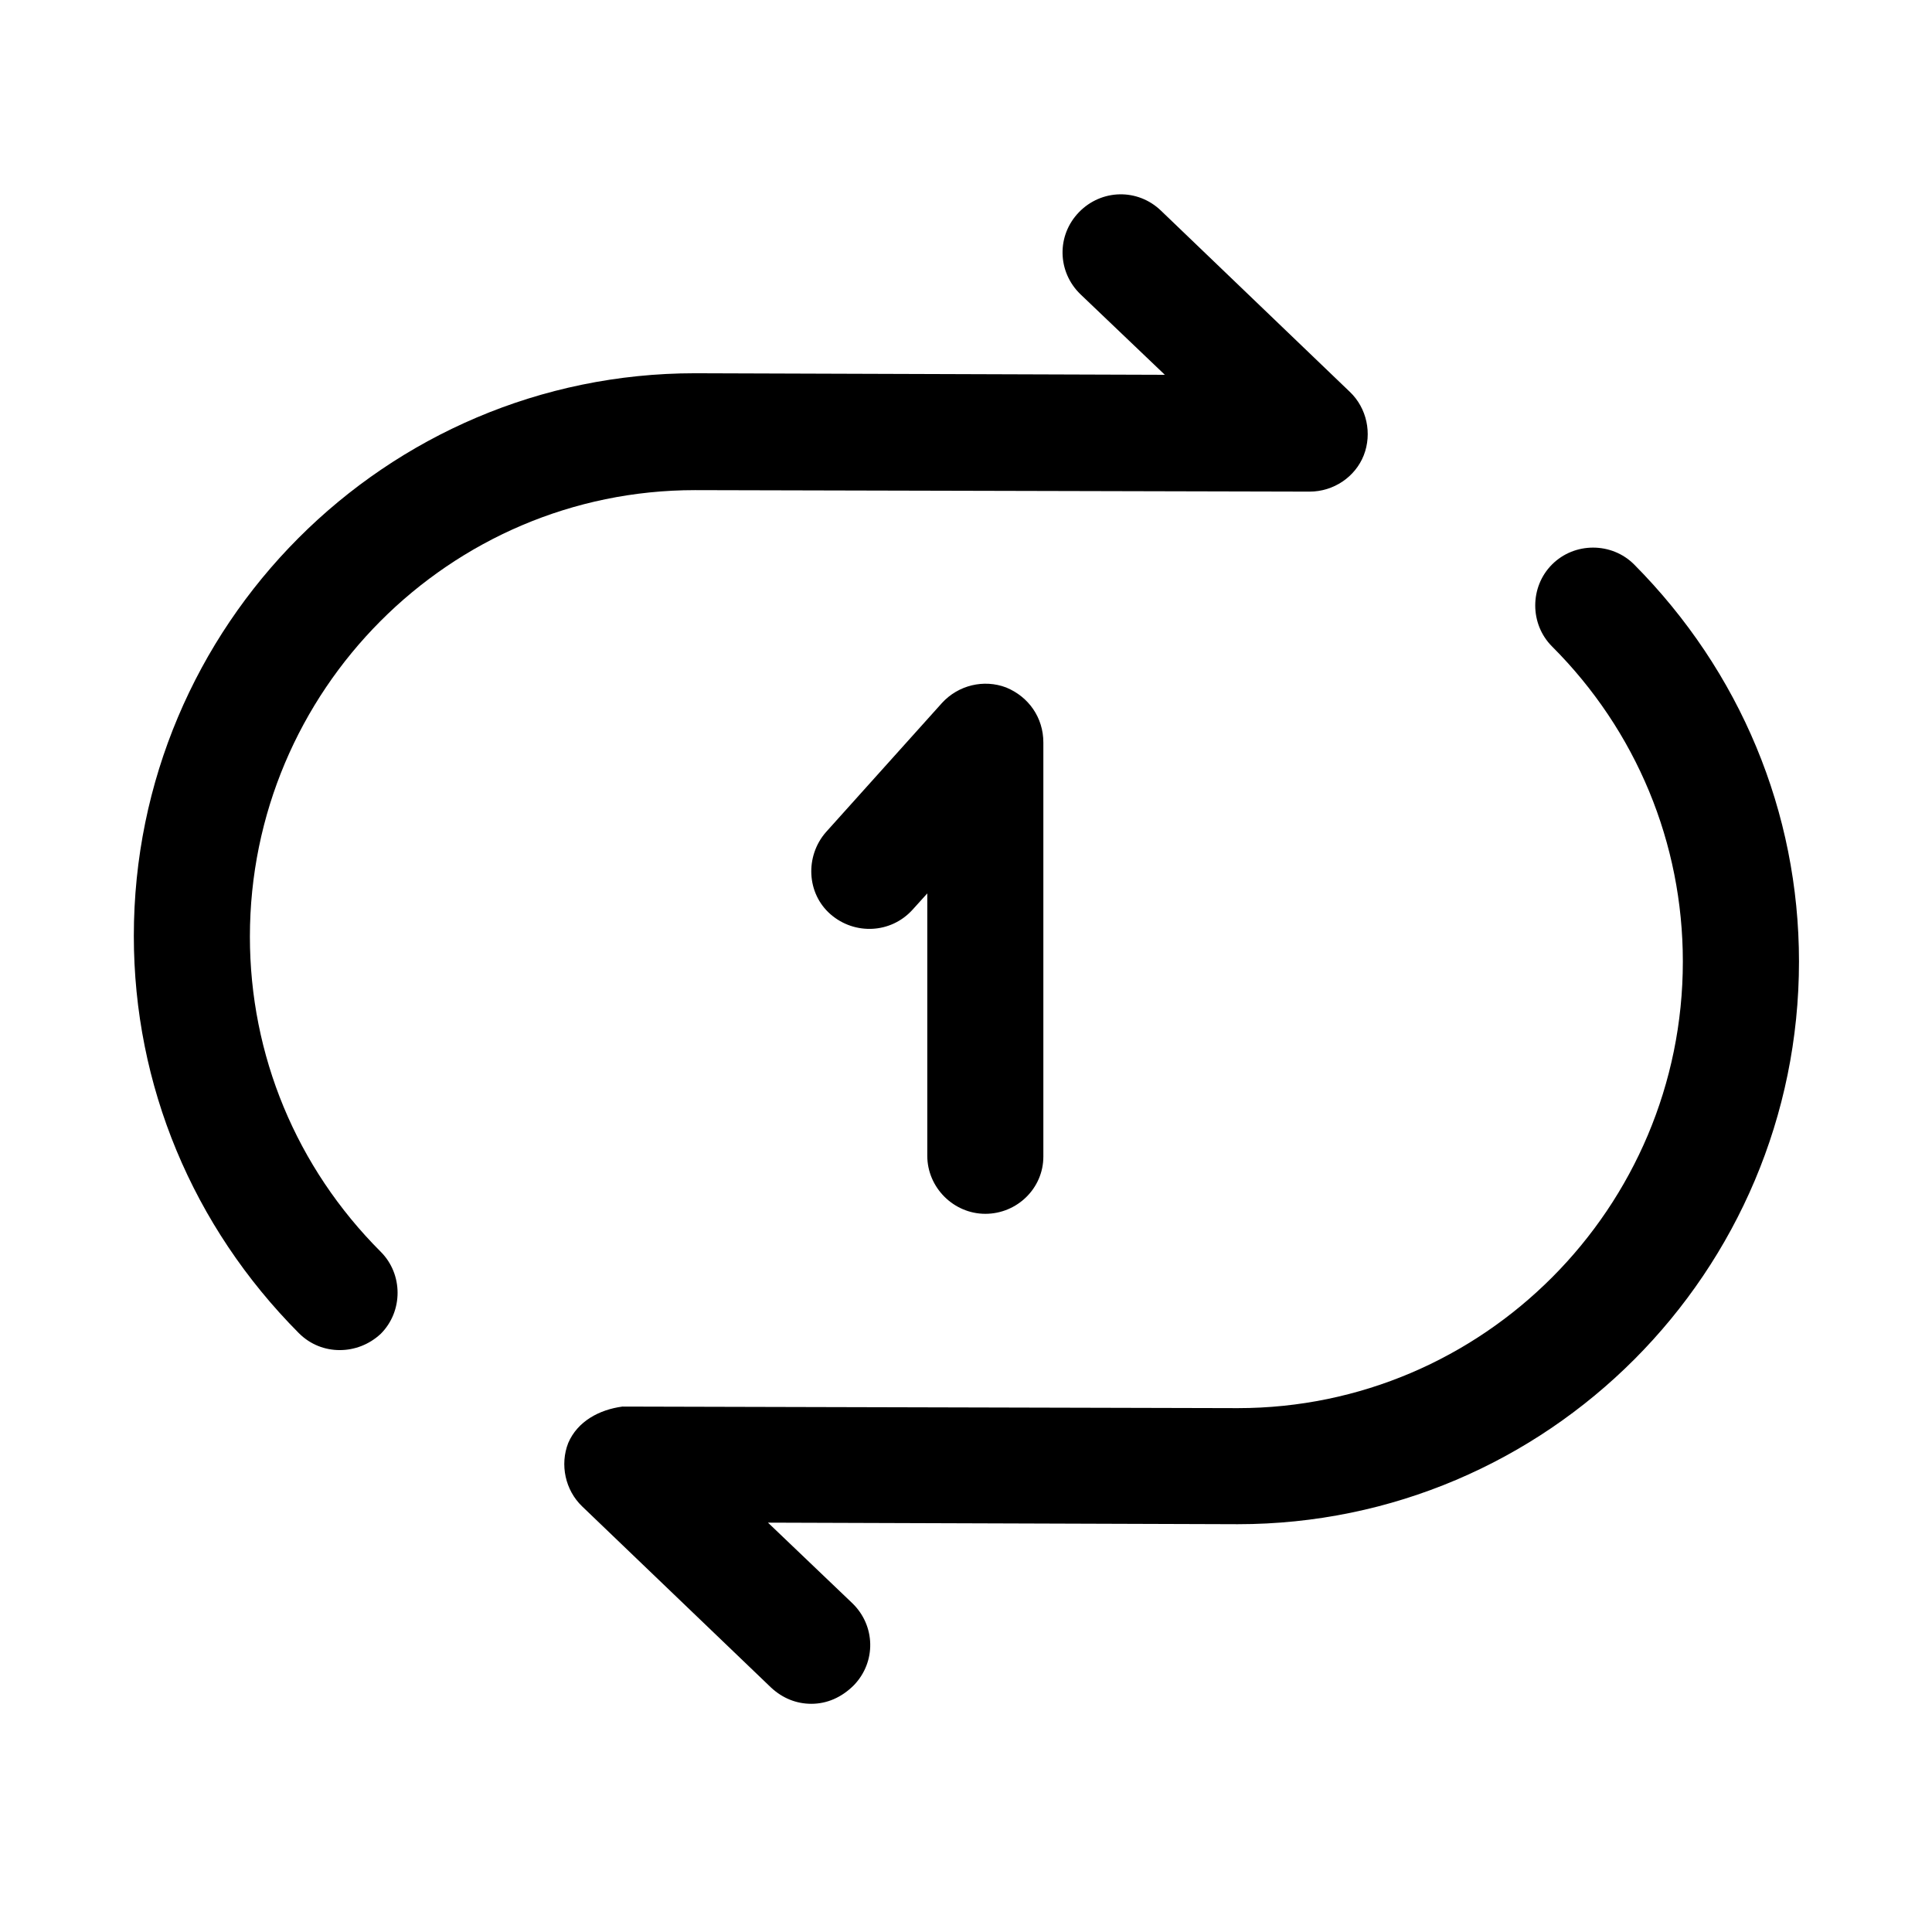
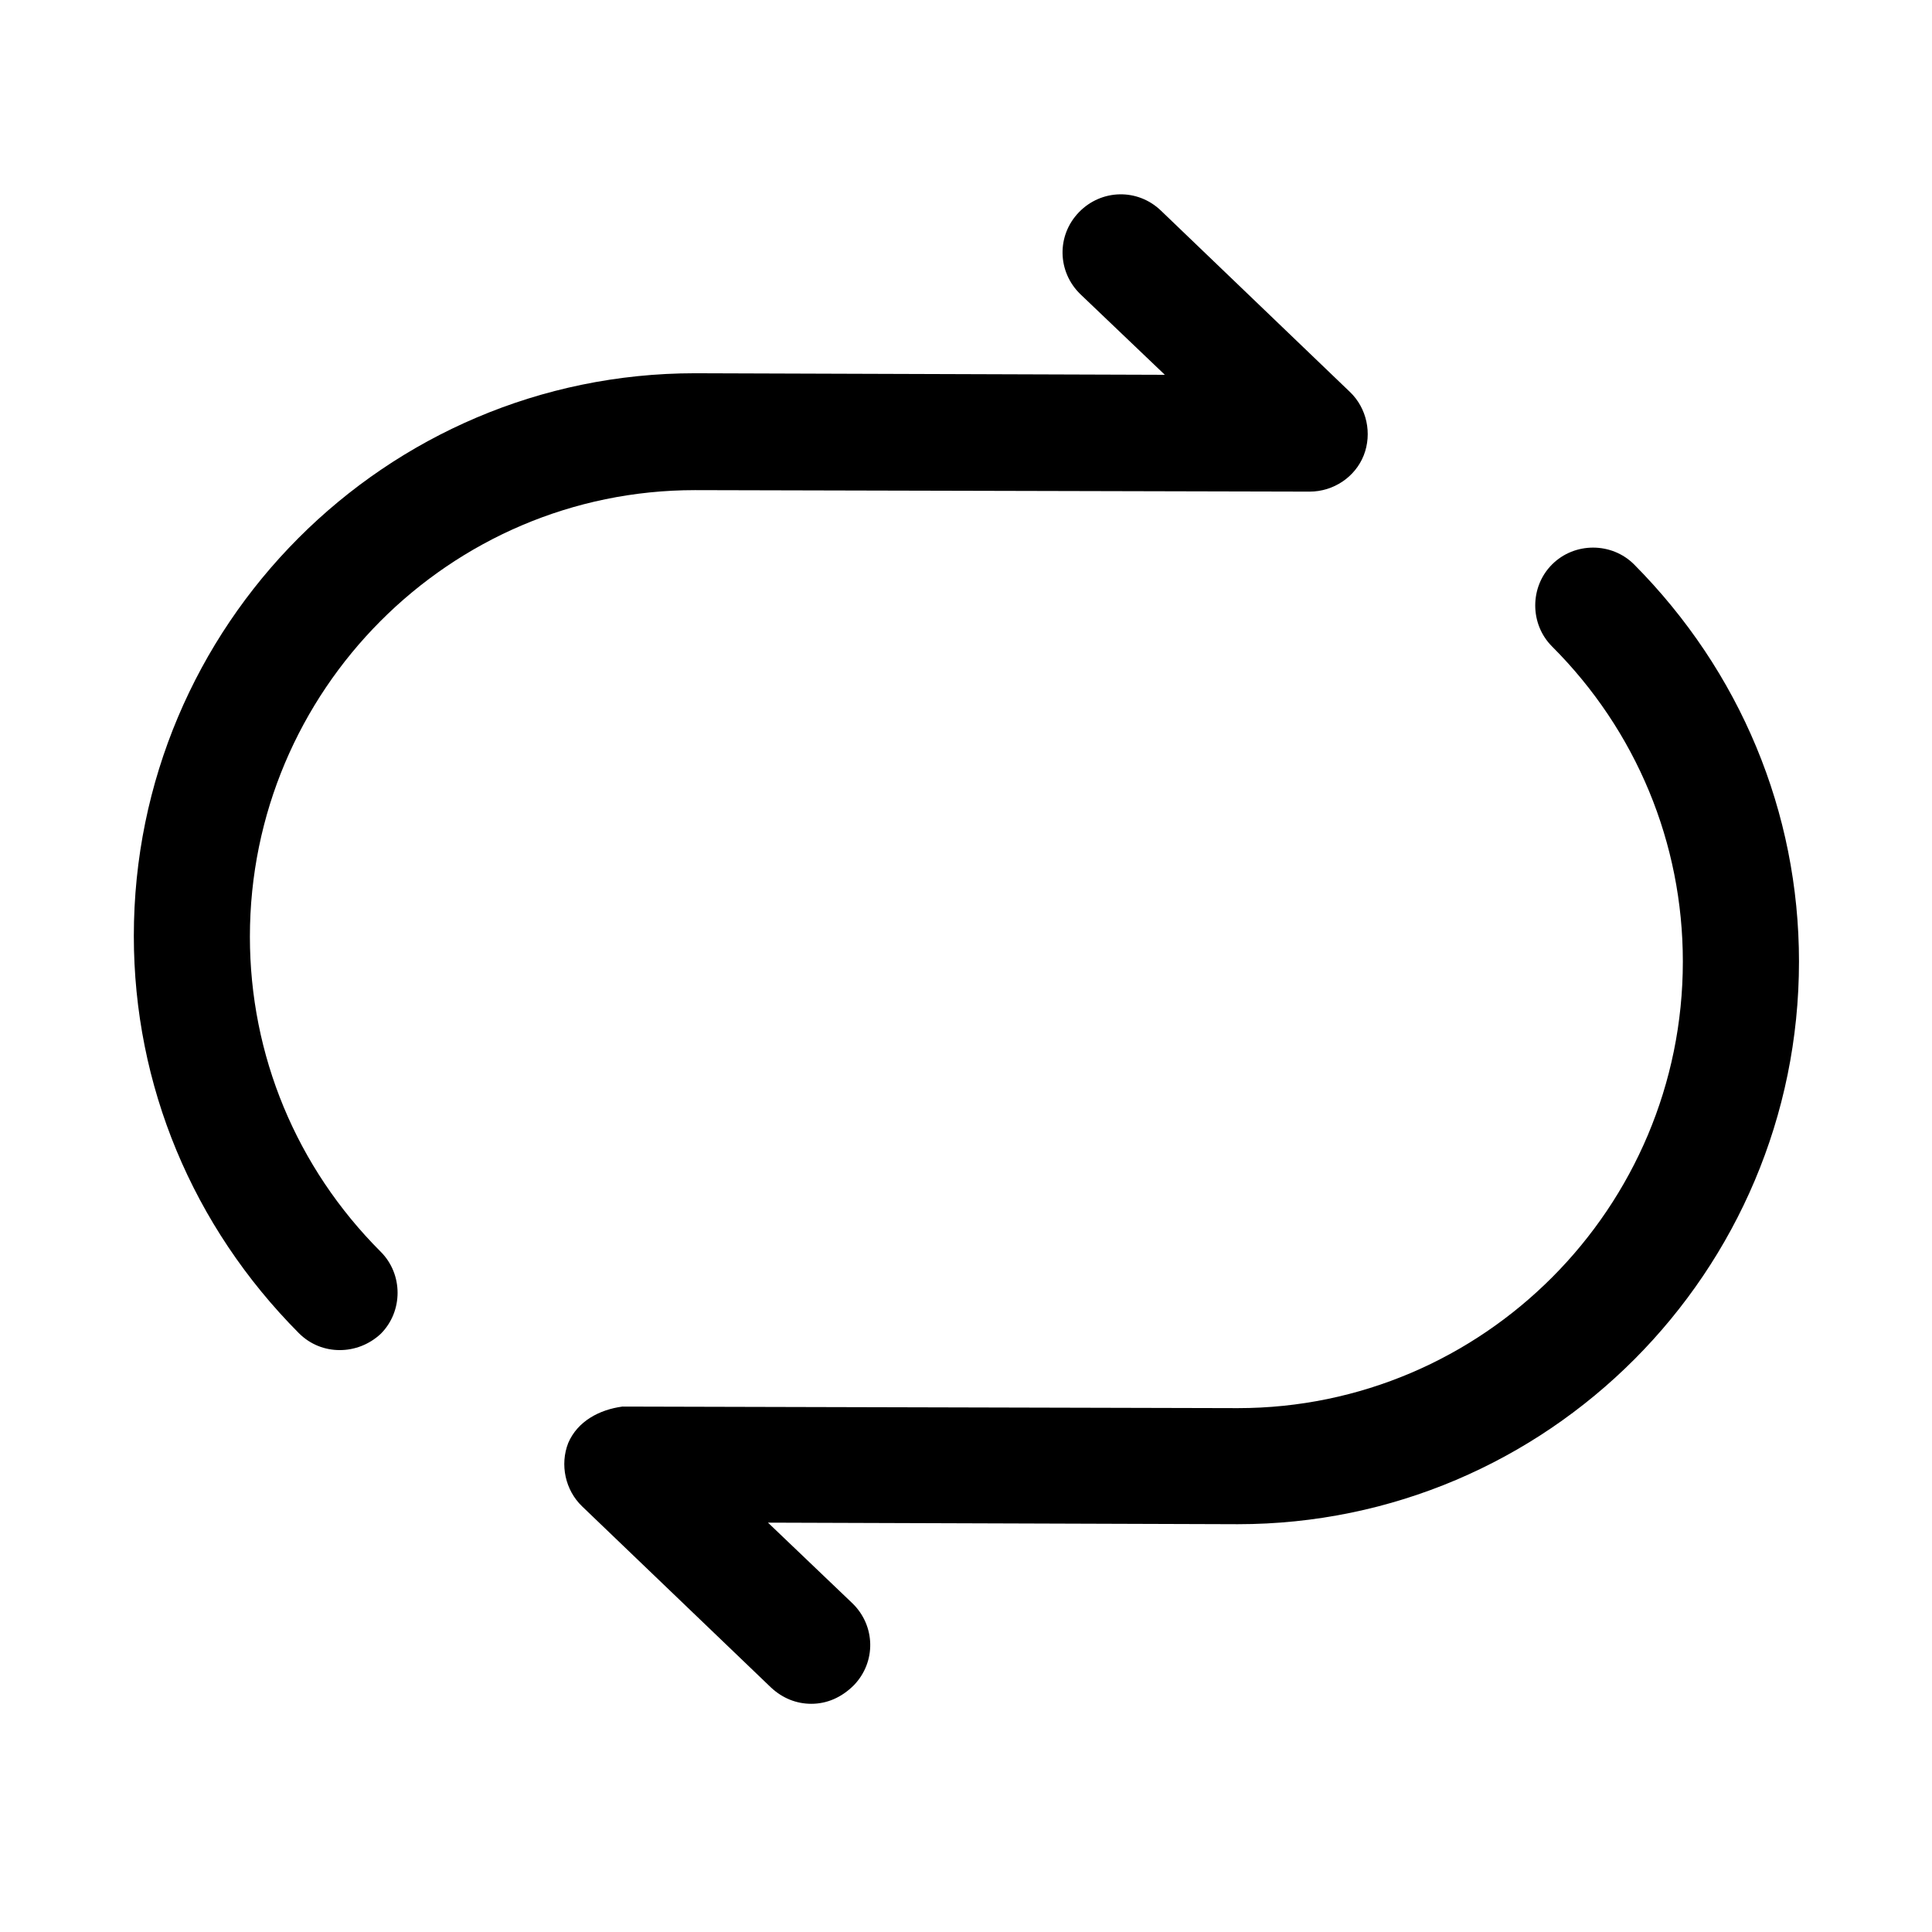
<svg xmlns="http://www.w3.org/2000/svg" width="26" height="26" viewBox="0 0 26 26" fill="none">
  <path d="M4.572 18.169C4.374 18.169 4.176 18.096 4.02 17.939C2.592 16.502 1.801 14.606 1.801 12.596C1.801 8.419 5.186 5.023 9.353 5.023L15.676 5.044L14.54 3.96C14.228 3.658 14.217 3.169 14.52 2.856C14.822 2.544 15.311 2.533 15.624 2.835L18.165 5.273C18.395 5.491 18.467 5.835 18.353 6.127C18.238 6.419 17.947 6.616 17.624 6.616L9.353 6.596C6.051 6.596 3.363 9.294 3.363 12.606C3.363 14.2 3.988 15.71 5.124 16.846C5.426 17.148 5.426 17.648 5.124 17.95C4.967 18.096 4.77 18.169 4.572 18.169Z" fill="black" />
  <path d="M10.918 22.929C10.72 22.929 10.533 22.856 10.376 22.71L7.835 20.273C7.606 20.054 7.533 19.71 7.647 19.419C7.772 19.127 8.064 18.971 8.376 18.929L16.658 18.95C19.96 18.95 22.647 16.252 22.647 12.94C22.647 11.346 22.022 9.835 20.887 8.7C20.585 8.398 20.585 7.898 20.887 7.596C21.189 7.294 21.689 7.294 21.991 7.596C23.418 9.033 24.21 10.929 24.21 12.94C24.21 17.116 20.824 20.512 16.658 20.512L10.335 20.491L11.47 21.575C11.783 21.877 11.793 22.366 11.491 22.679C11.324 22.846 11.126 22.929 10.918 22.929Z" fill="black" />
-   <path d="M13.26 16.335C12.833 16.335 12.479 15.981 12.479 15.554V12.023L12.281 12.242C11.989 12.565 11.5 12.585 11.177 12.304C10.854 12.023 10.833 11.523 11.114 11.2L12.677 9.46C12.896 9.221 13.239 9.137 13.541 9.252C13.844 9.377 14.041 9.658 14.041 9.992V15.565C14.041 15.992 13.687 16.335 13.26 16.335Z" fill="black" />
</svg>
